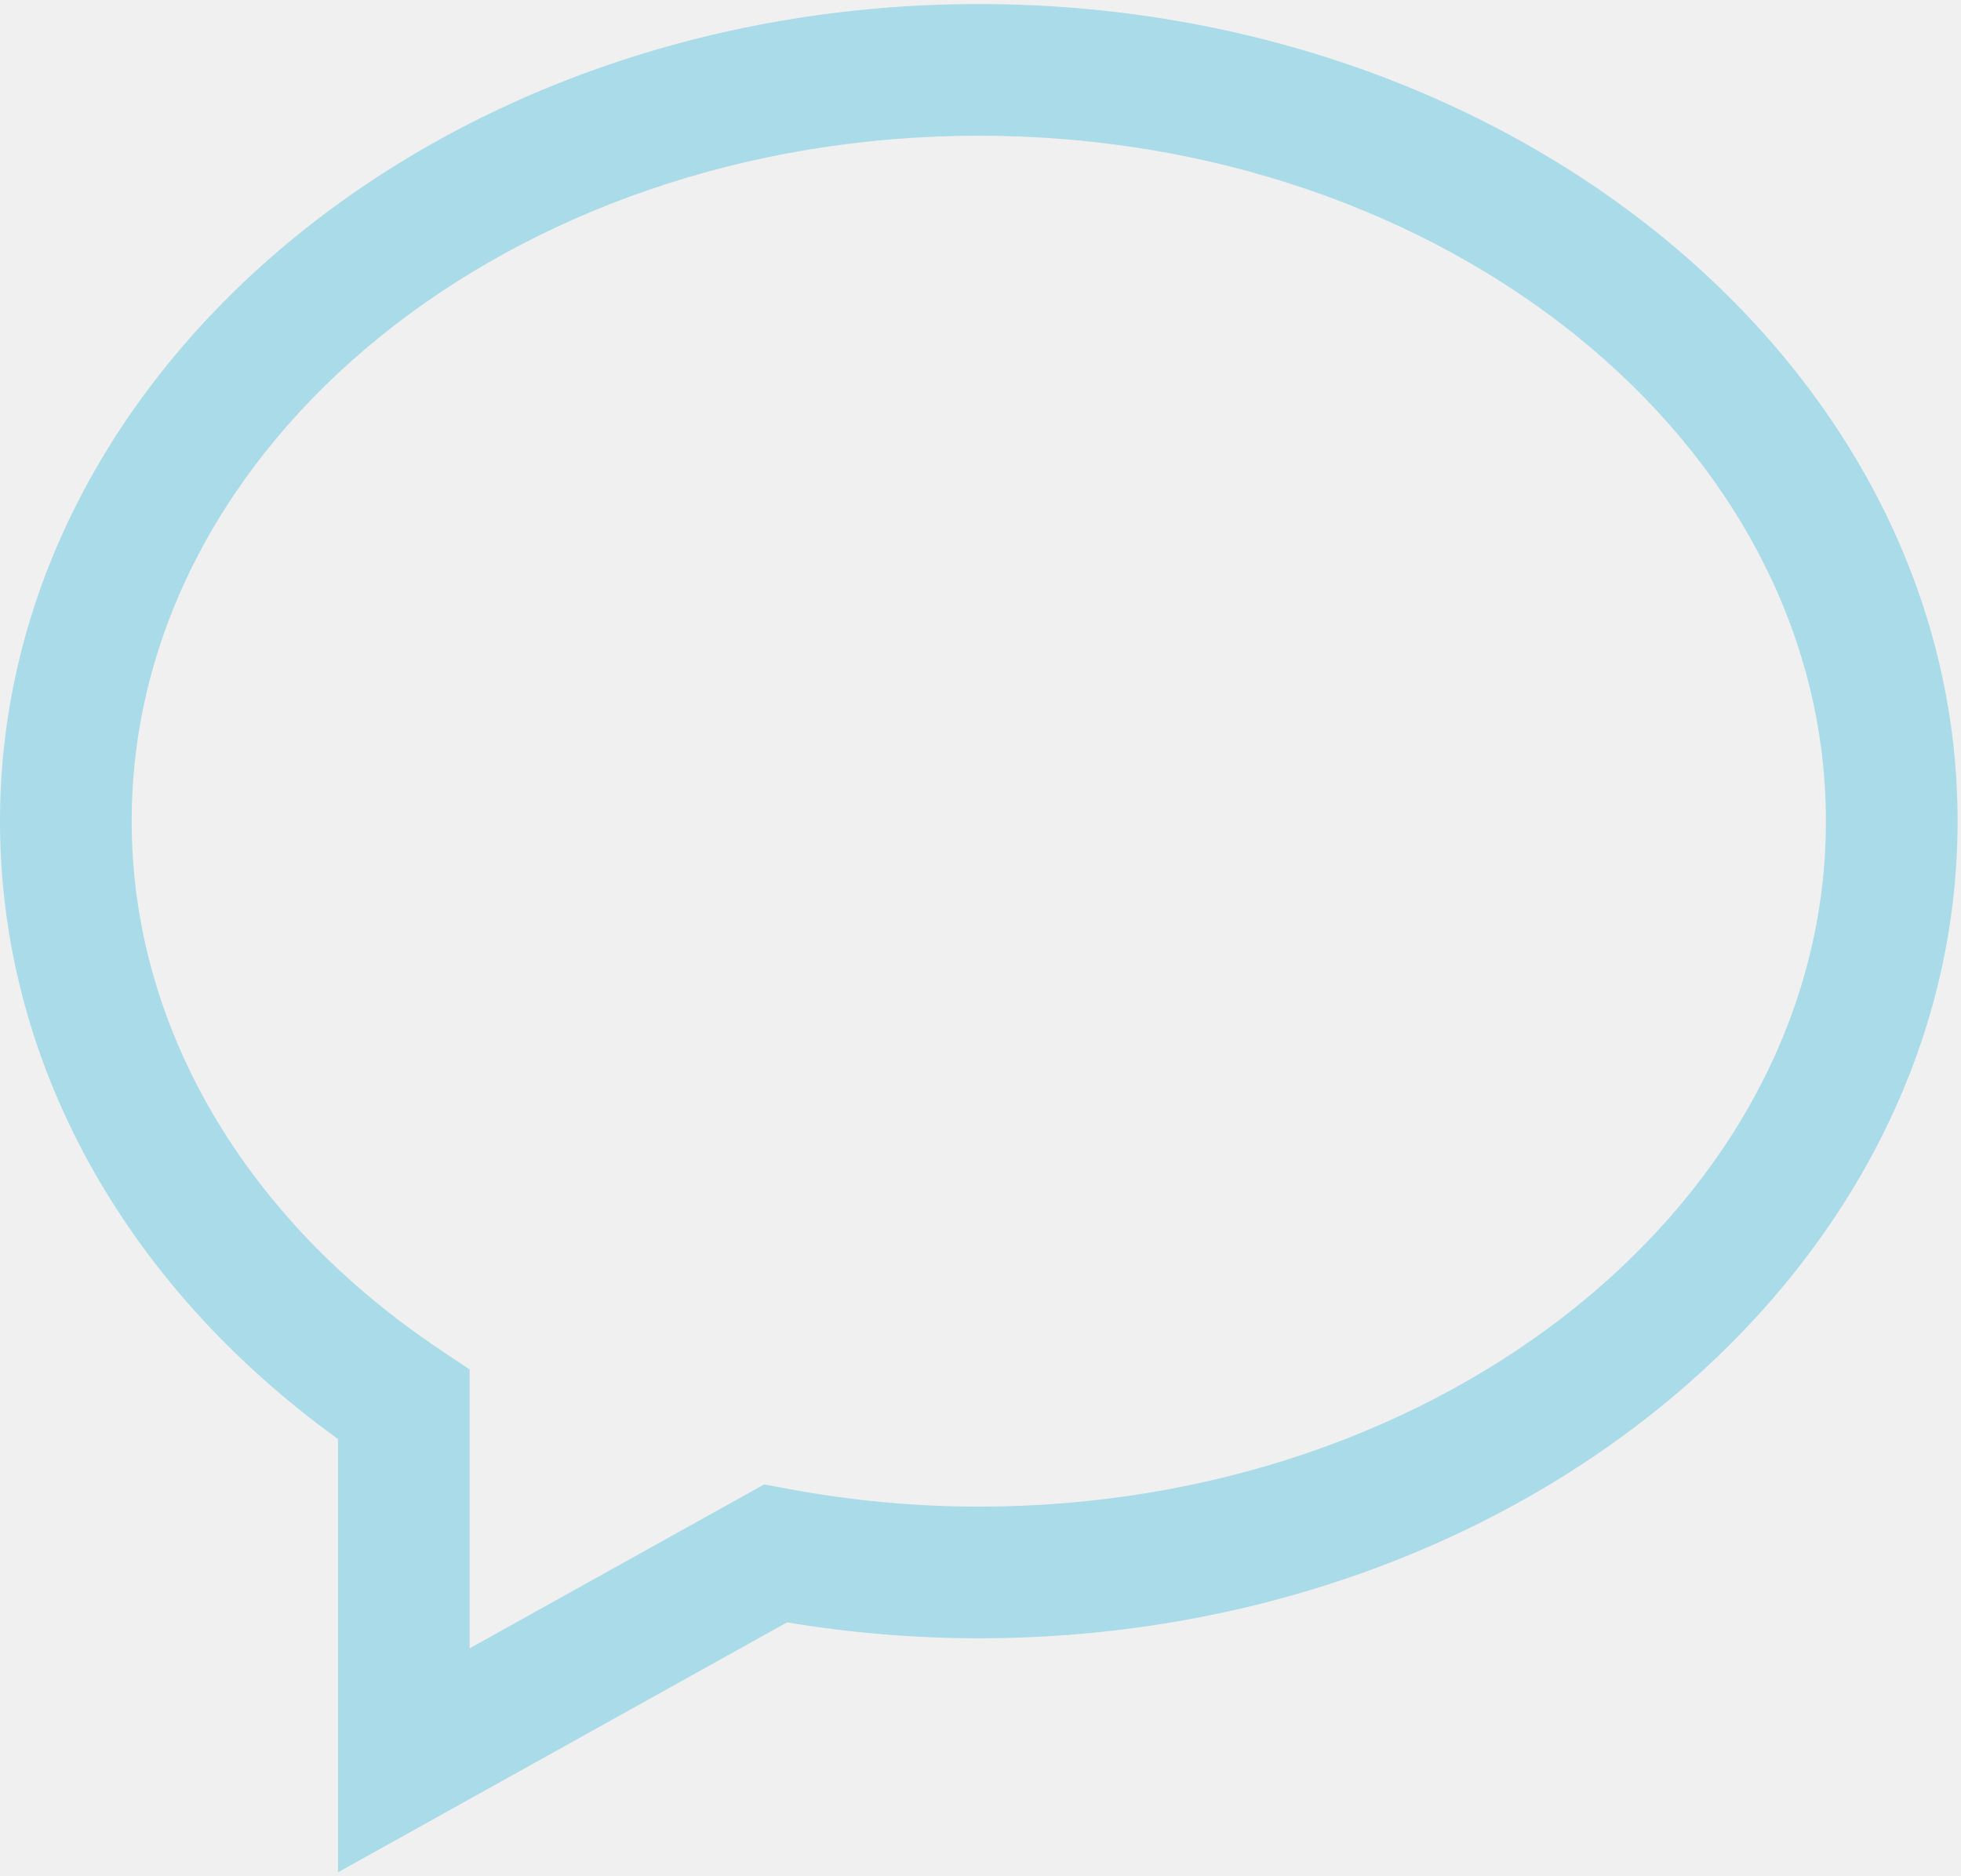
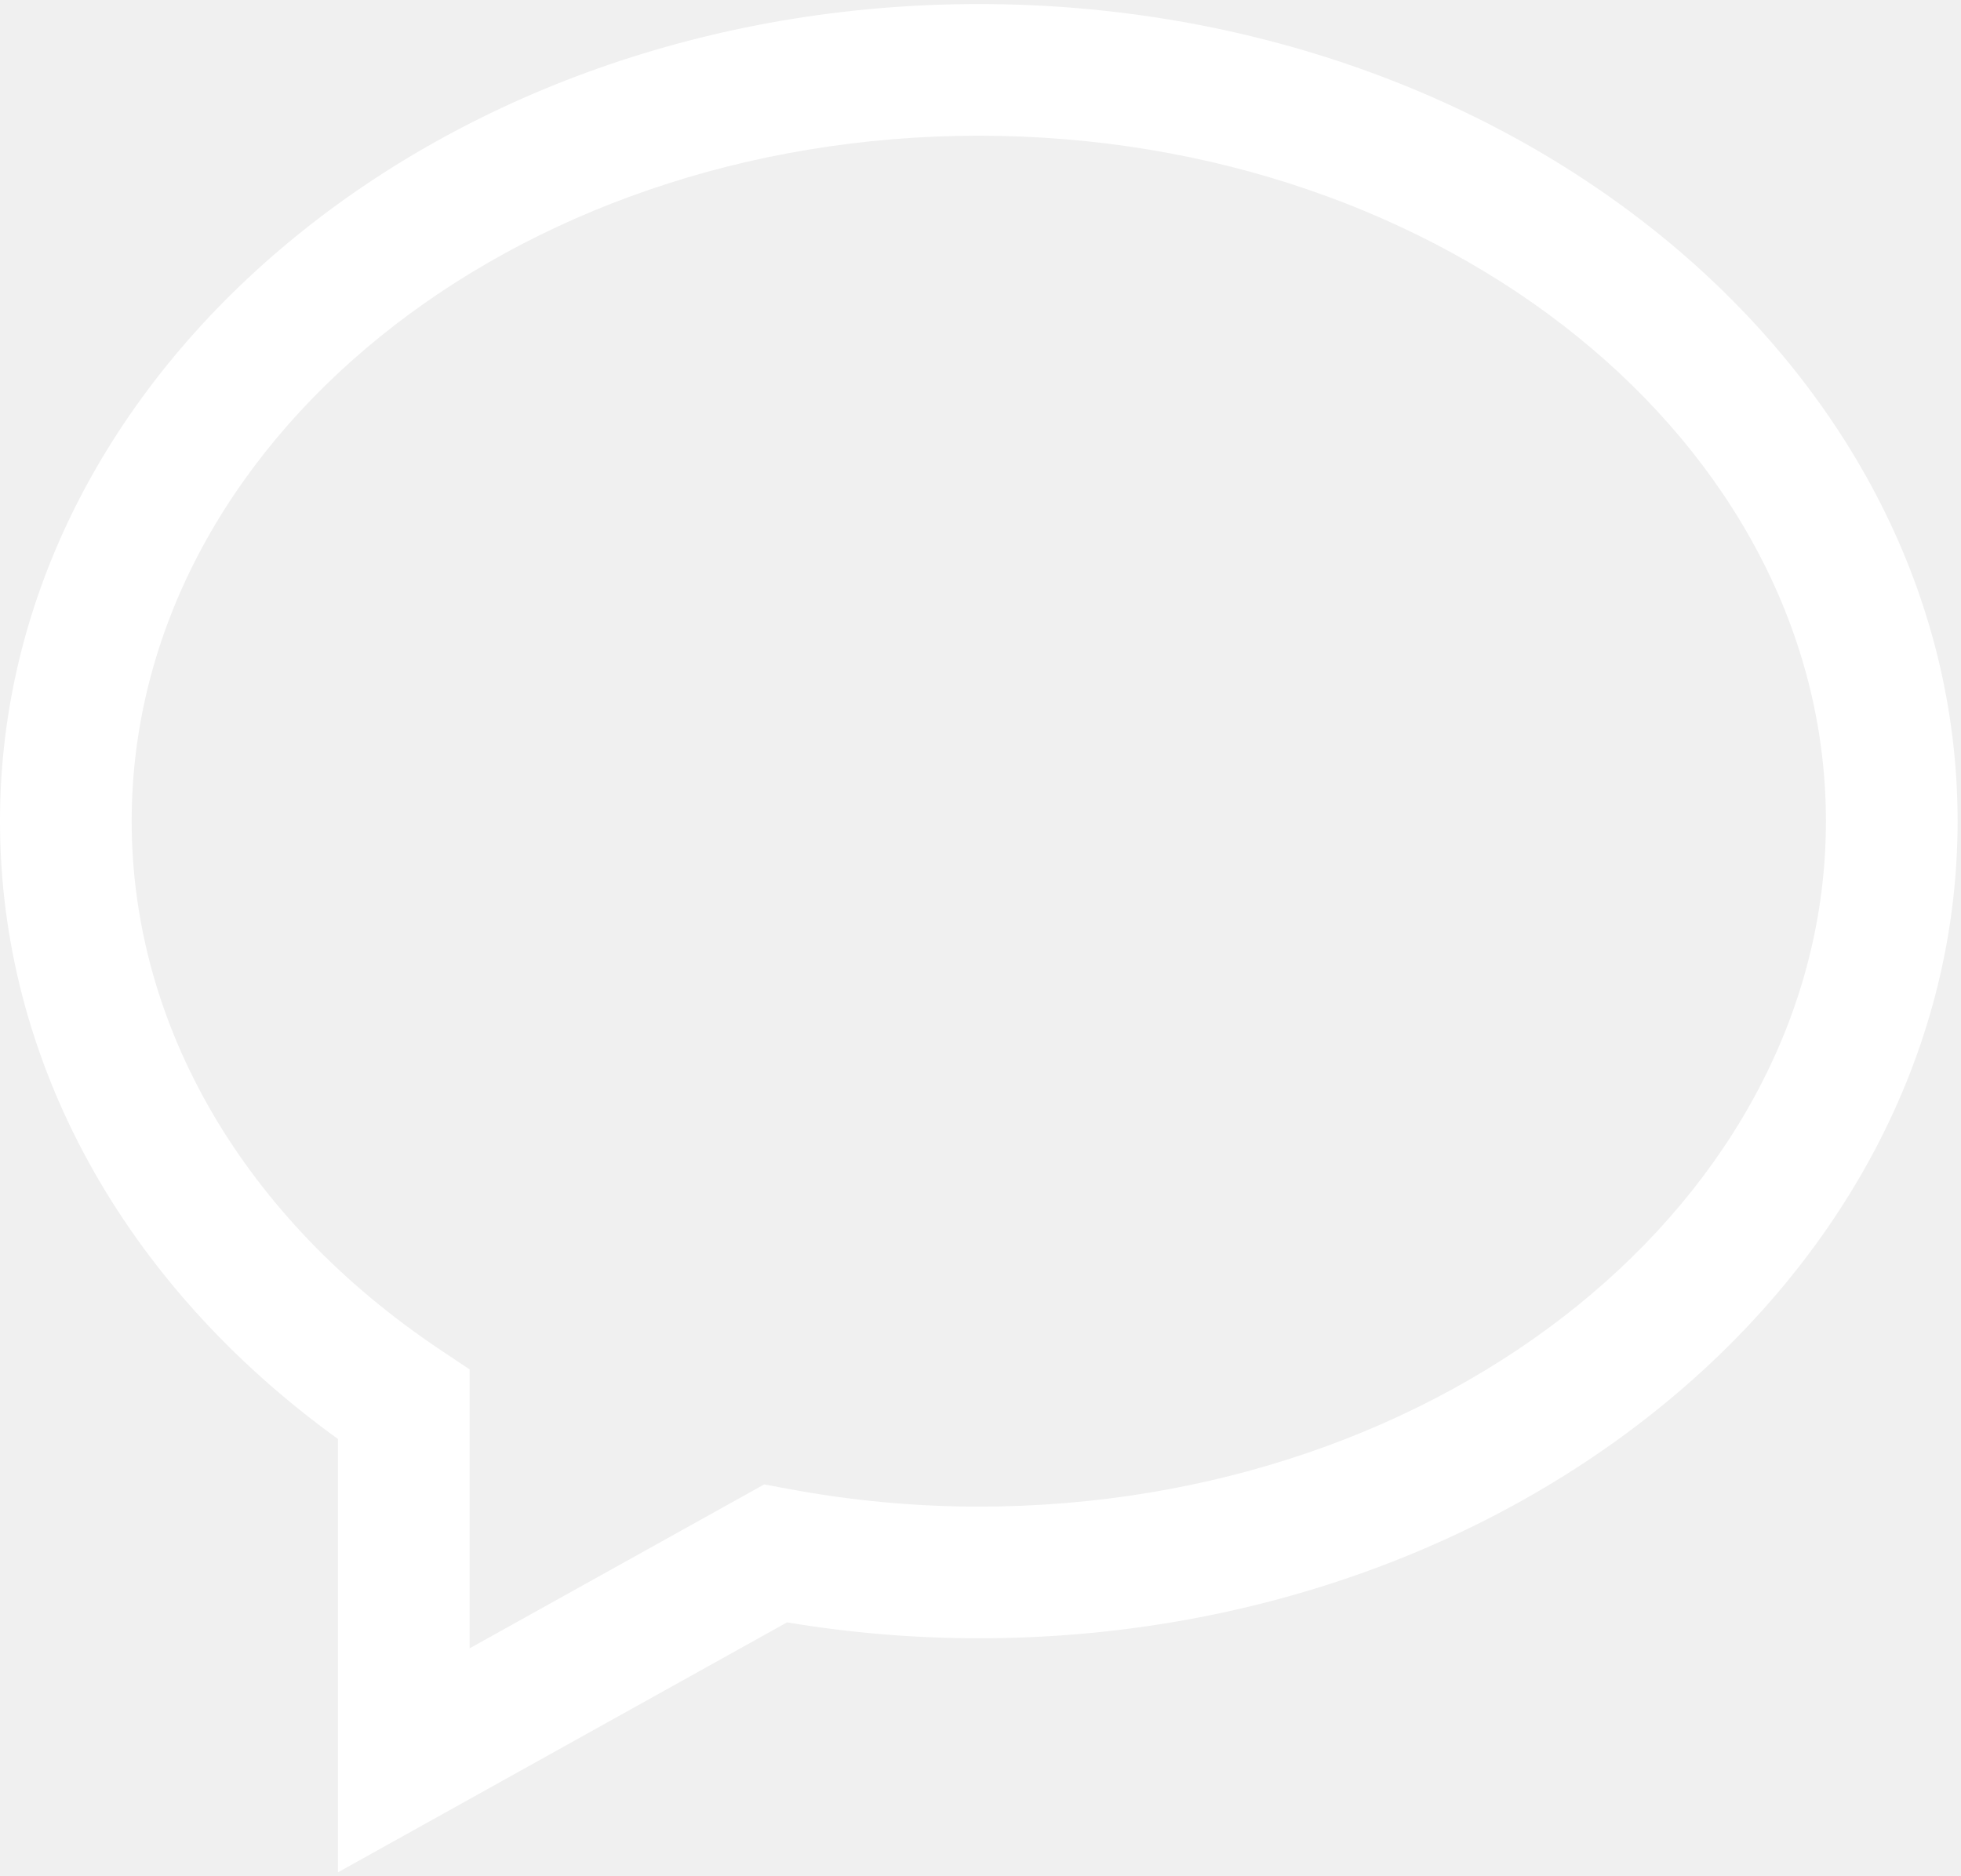
<svg xmlns="http://www.w3.org/2000/svg" width="436px" height="417px" viewBox="0 0 436 417" version="1.1">
  <defs />
  <g id="Page-1" stroke="none" stroke-width="1" fill="none" fill-rule="evenodd">
-     <g id="speech-bubble-message-" fill="#AADBE8">
+     <g id="speech-bubble-message-" fill="white">
      <path d="M75.146,416.343 L75.146,319.989 C27.281,285.43 0,235.745 0,182.603 C0,82.414 97.624,0.901 217.622,0.901 C337.62,0.901 435.244,82.414 435.244,182.602 C435.244,282.788 337.62,364.303 217.622,364.303 C203.404,364.303 189.089,363.114 174.991,360.764 L75.146,416.343 L75.146,416.343 Z M217.622,30.177 C113.768,30.177 29.276,98.556 29.276,182.602 C29.276,228.163 54.29,271.02 97.912,300.17 L104.416,304.516 L104.416,366.538 L169.913,330.086 L175.113,331.059 C189.134,333.689 203.434,335.027 217.621,335.027 C321.477,335.027 405.967,266.651 405.967,182.602 C405.968,98.556 321.479,30.177 217.622,30.177 L217.622,30.177 Z" id="Shape" />
    </g>
  </g>
</svg>
